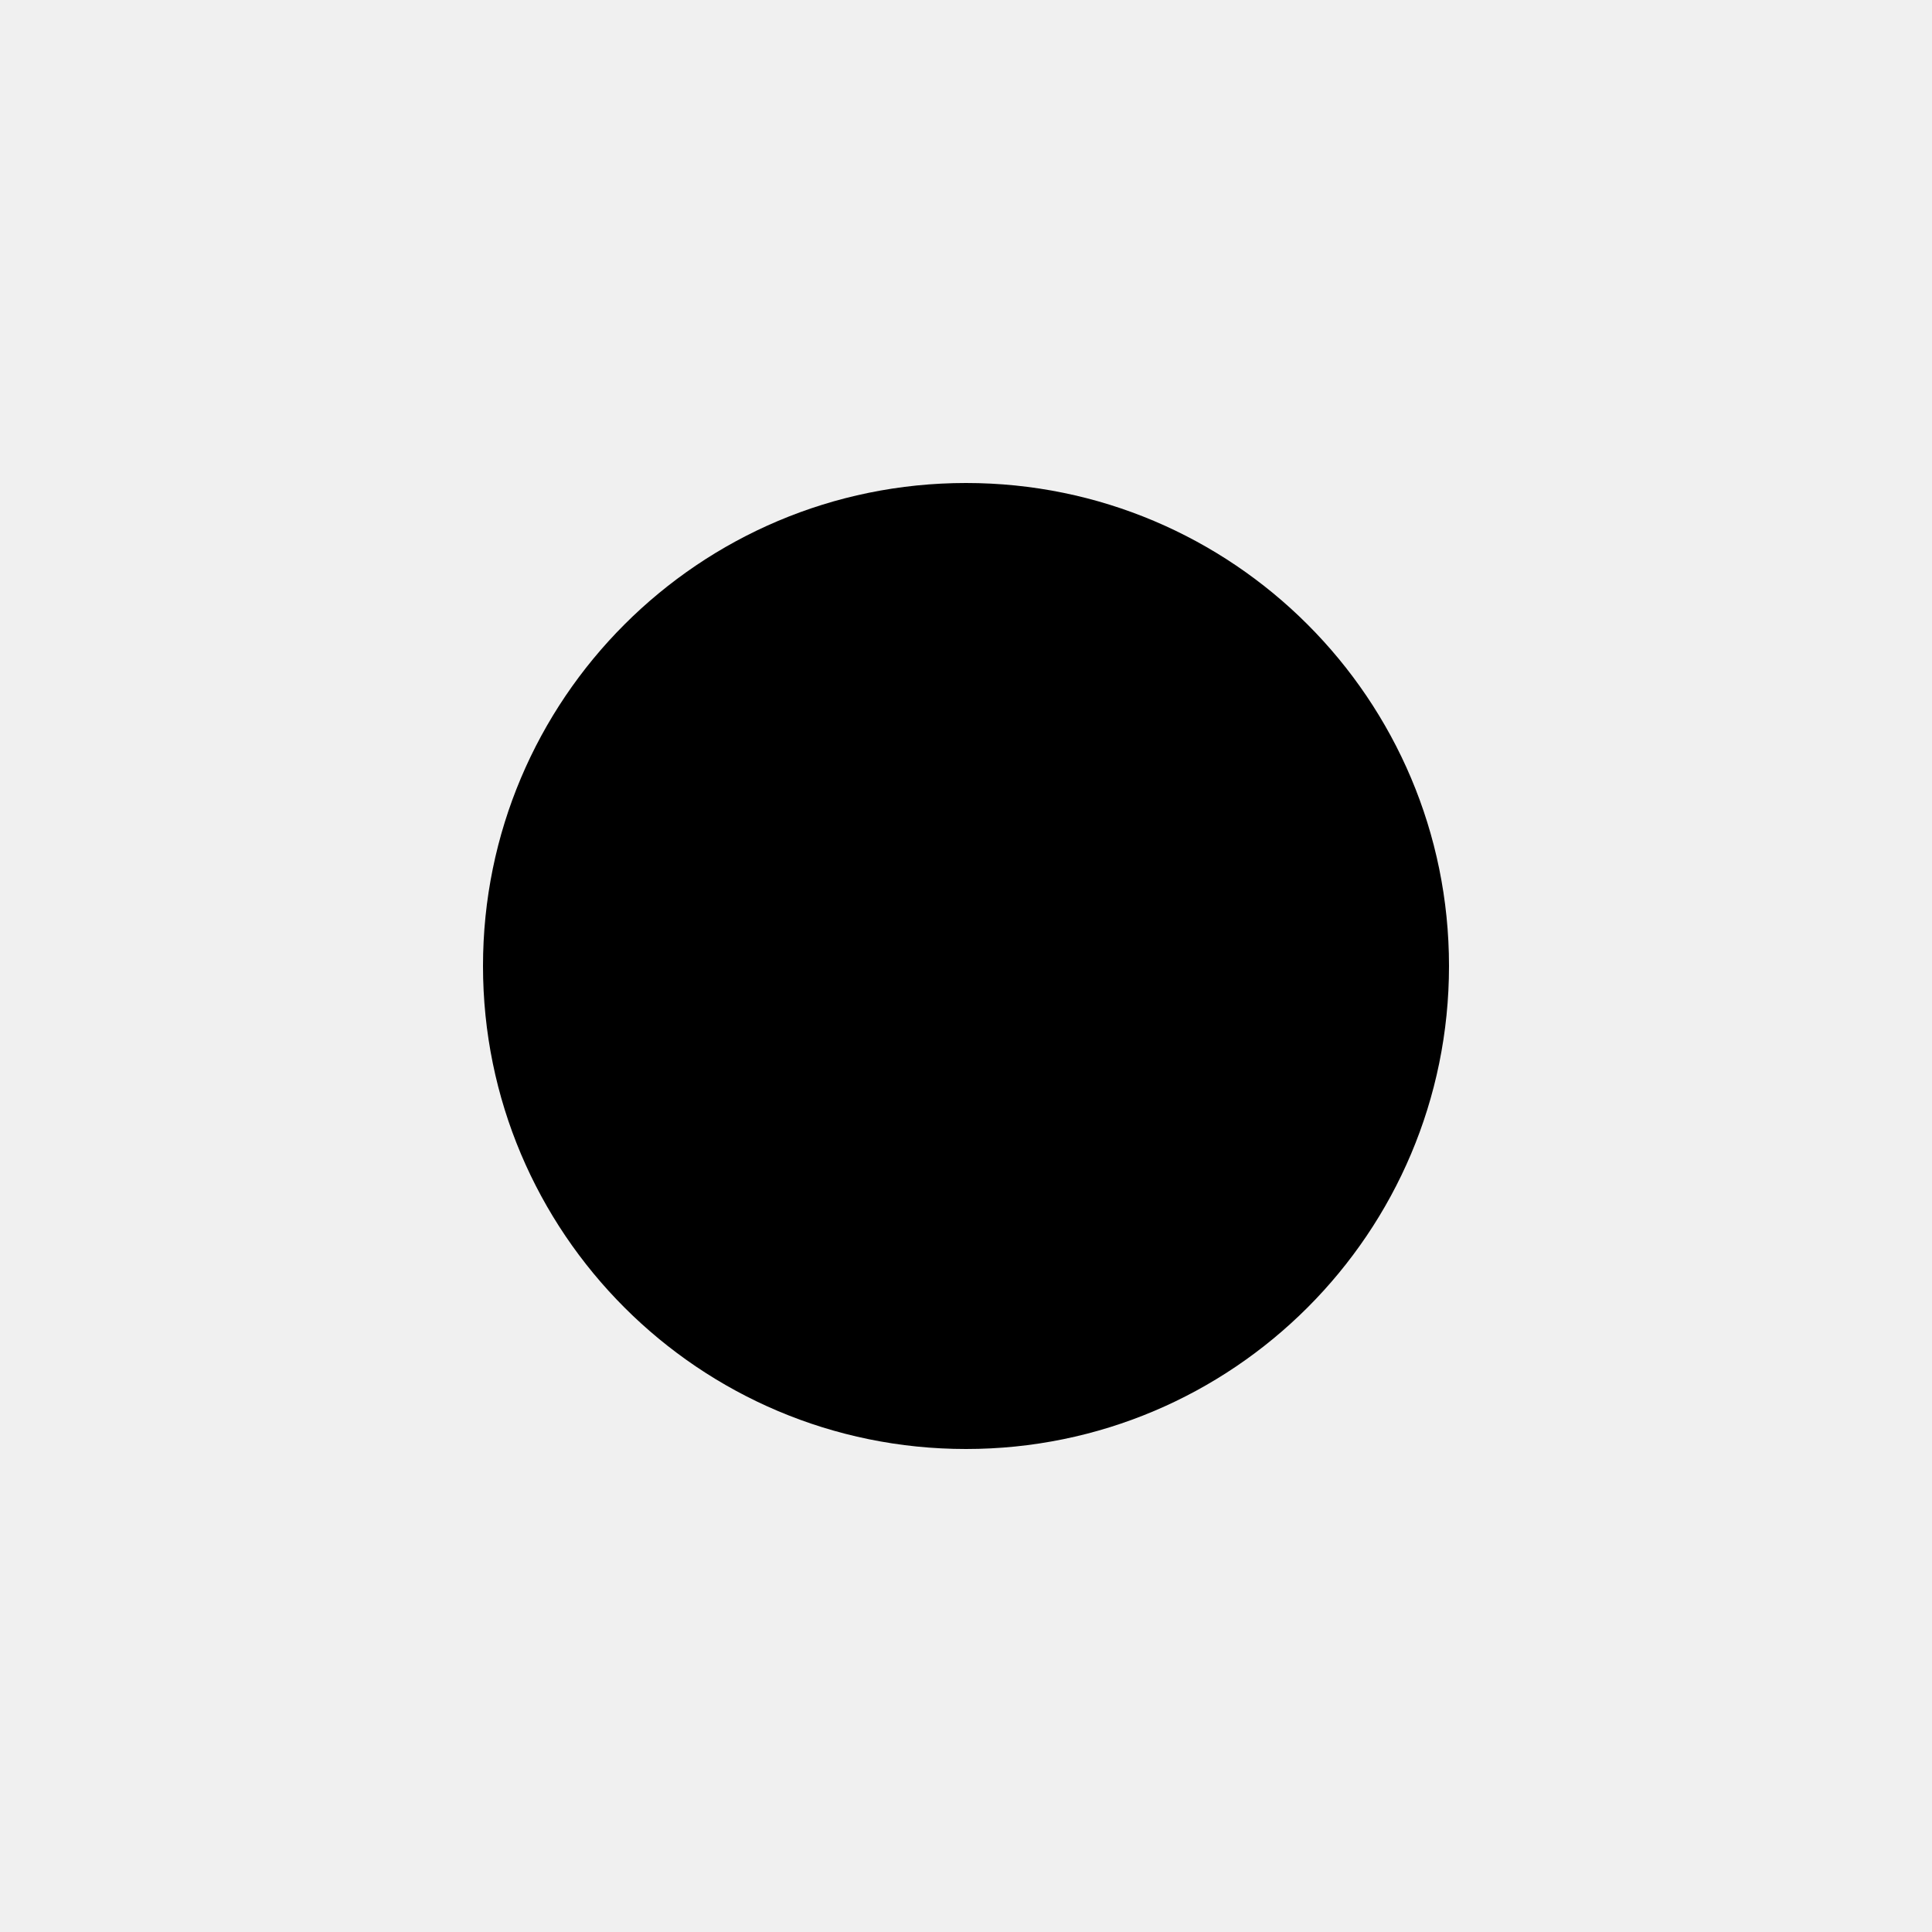
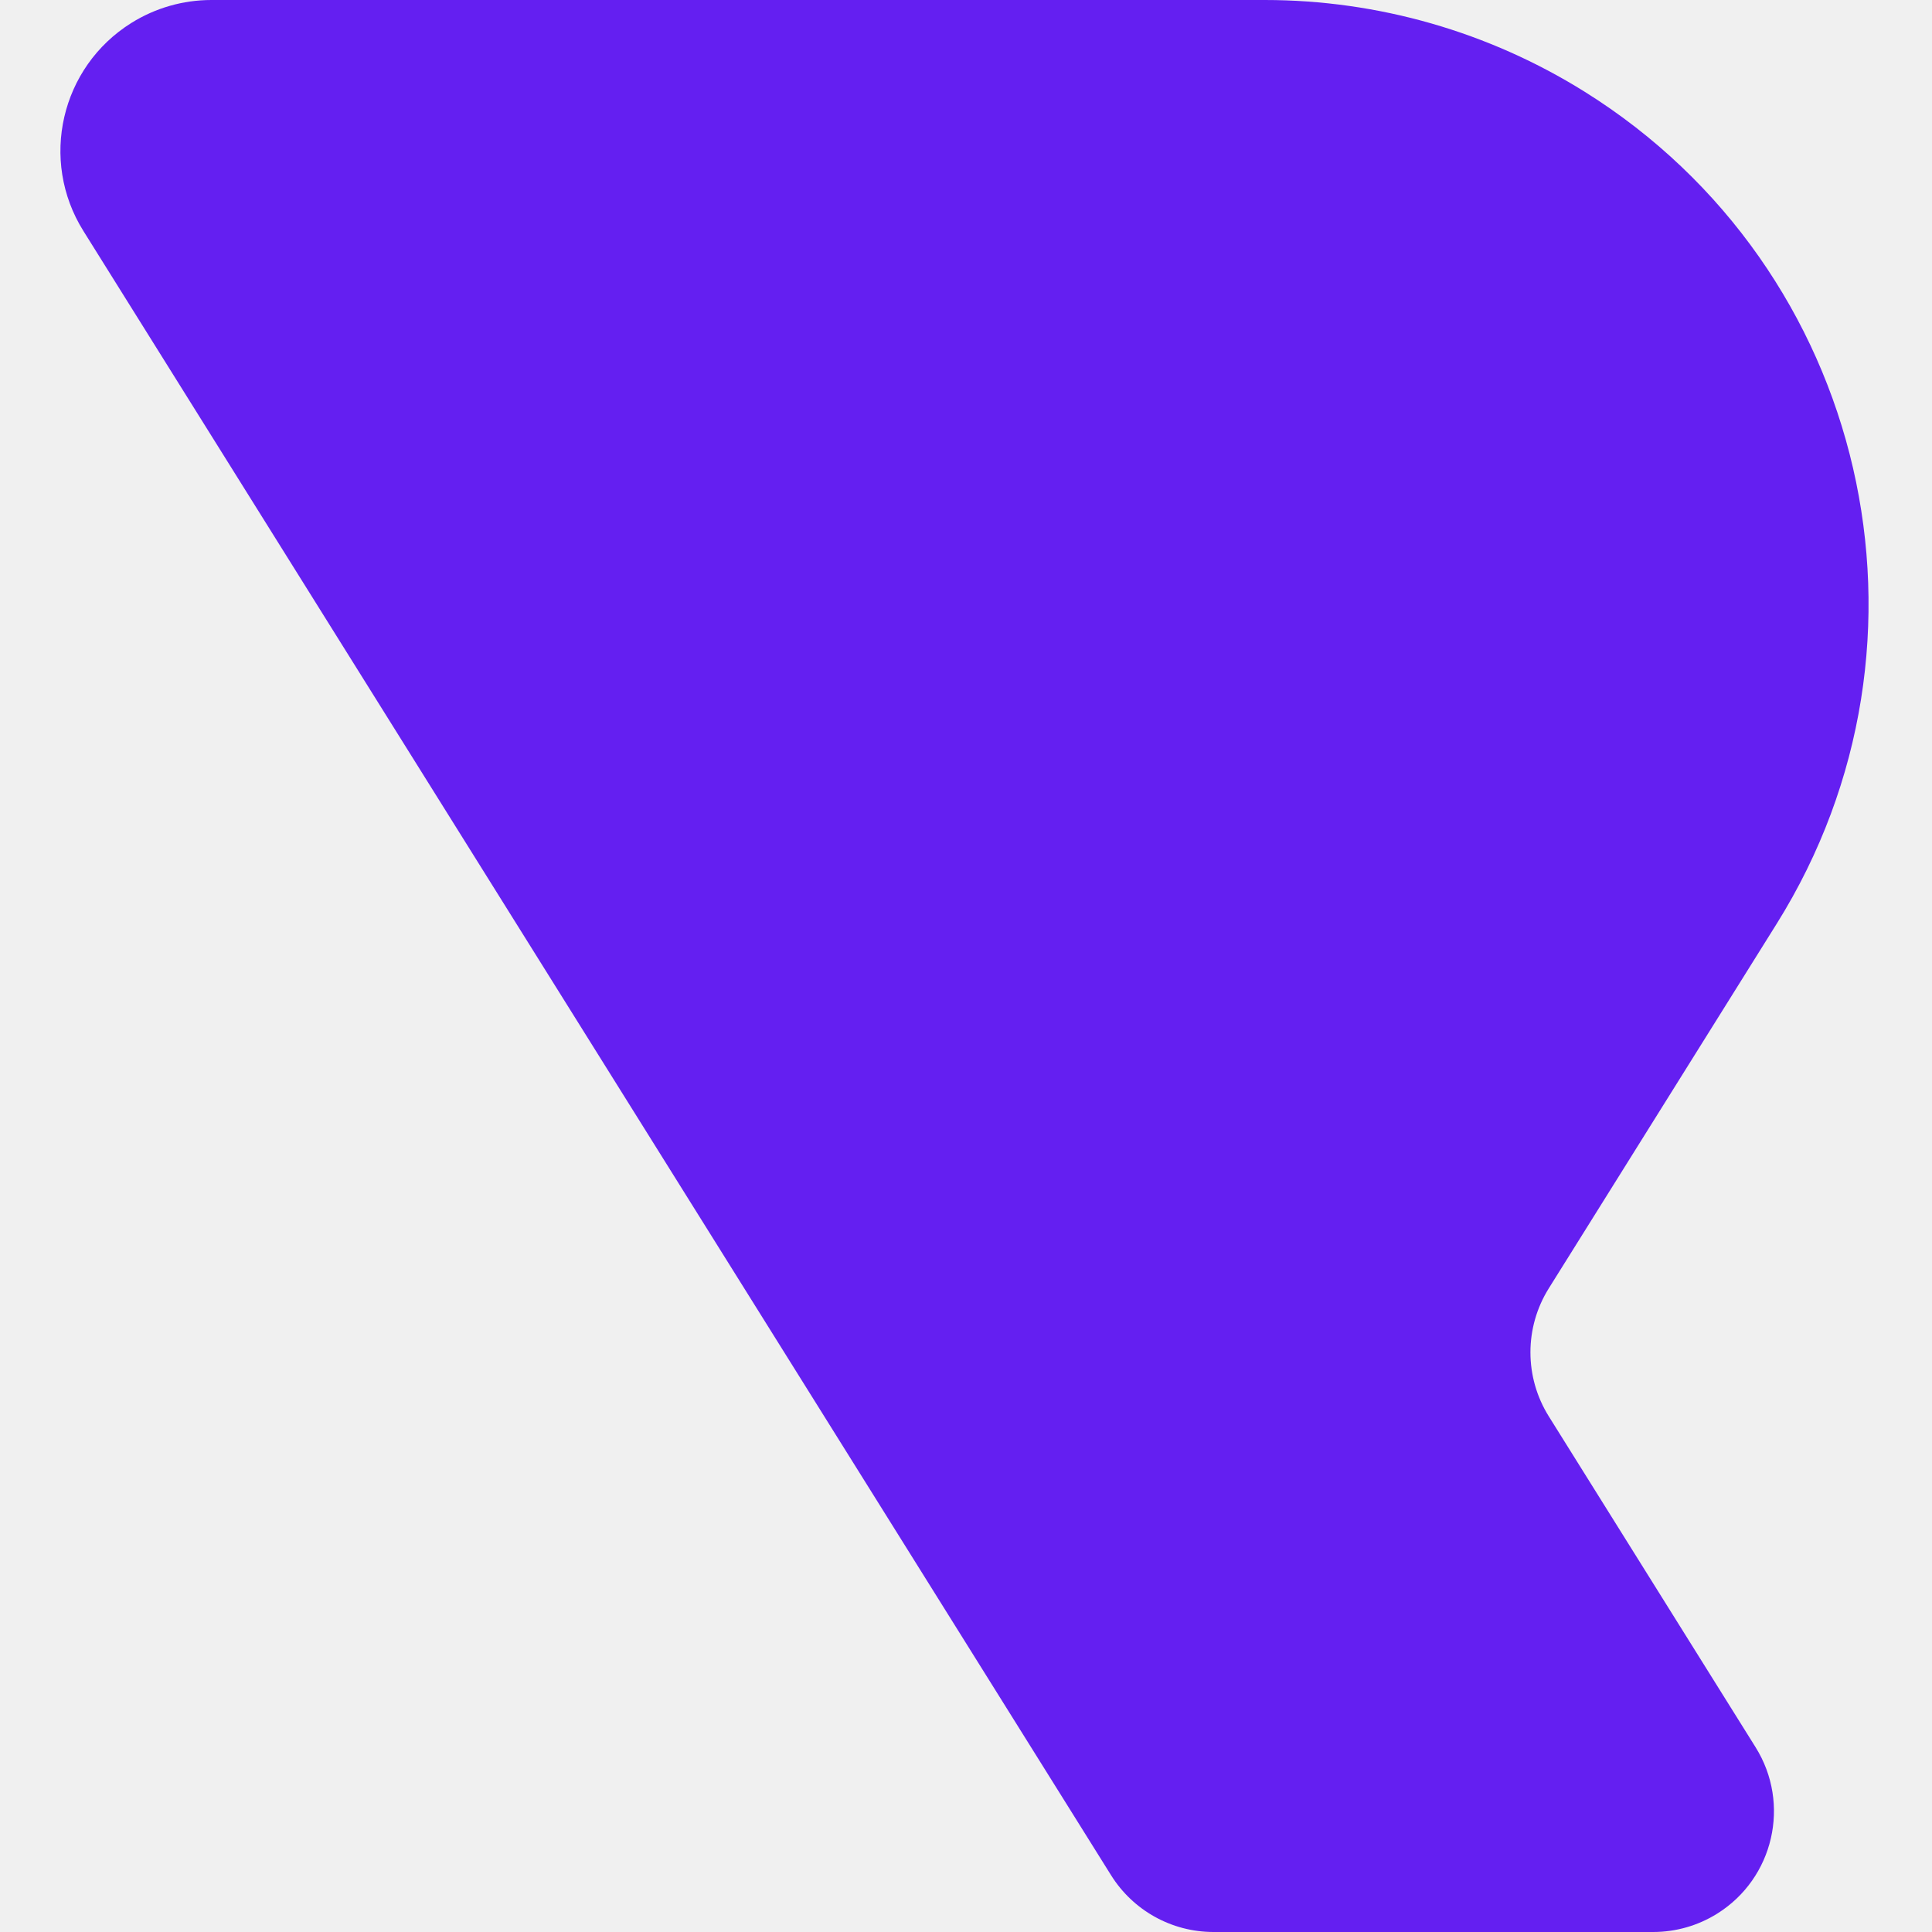
- <svg xmlns="http://www.w3.org/2000/svg" fill="none" viewBox="0 0 128 128">
-   <circle cx="64" cy="64" r="32" />
-   <style>
-         circle { fill: #000; }
-         @media (prefers-color-scheme: dark) {
-             circle { fill: #FFF; }
-         }
-     </style>
+ <svg xmlns="http://www.w3.org/2000/svg" version="1.1" width="512px" height="512px">
+   <svg width="512px" height="512px" viewBox="0 0 512 512" version="1.1">
+     <g id="SvgjsG1018" stroke="none" fill="none" fill-rule="evenodd">
+       <path d="M335.166,0 C365.153,0 394.537,8.427 419.966,24.32 C494.9,71.154 517.679,169.866 470.846,244.8 L410.447,341.424 C403.961,351.801 403.96,364.968 410.445,375.345 L465.25,463.041 C474.616,478.029 470.059,497.771 455.072,507.137 C449.986,510.315 444.11,512 438.113,512 L321.582,512 C310.548,512 300.293,506.316 294.446,496.96 L22.096,61.2 C10.387,42.466 16.082,17.788 34.816,6.08 C41.173,2.107 48.519,0 56.016,0 L335.166,0 Z" id="SvgjsPath1017" fill="#641FF1" />
+     </g>
+   </svg>
+   <style>@media (prefers-color-scheme: light) { :root { filter: none; } }
+ @media (prefers-color-scheme: dark) { :root { filter: none; } }
+ </style>
</svg>
